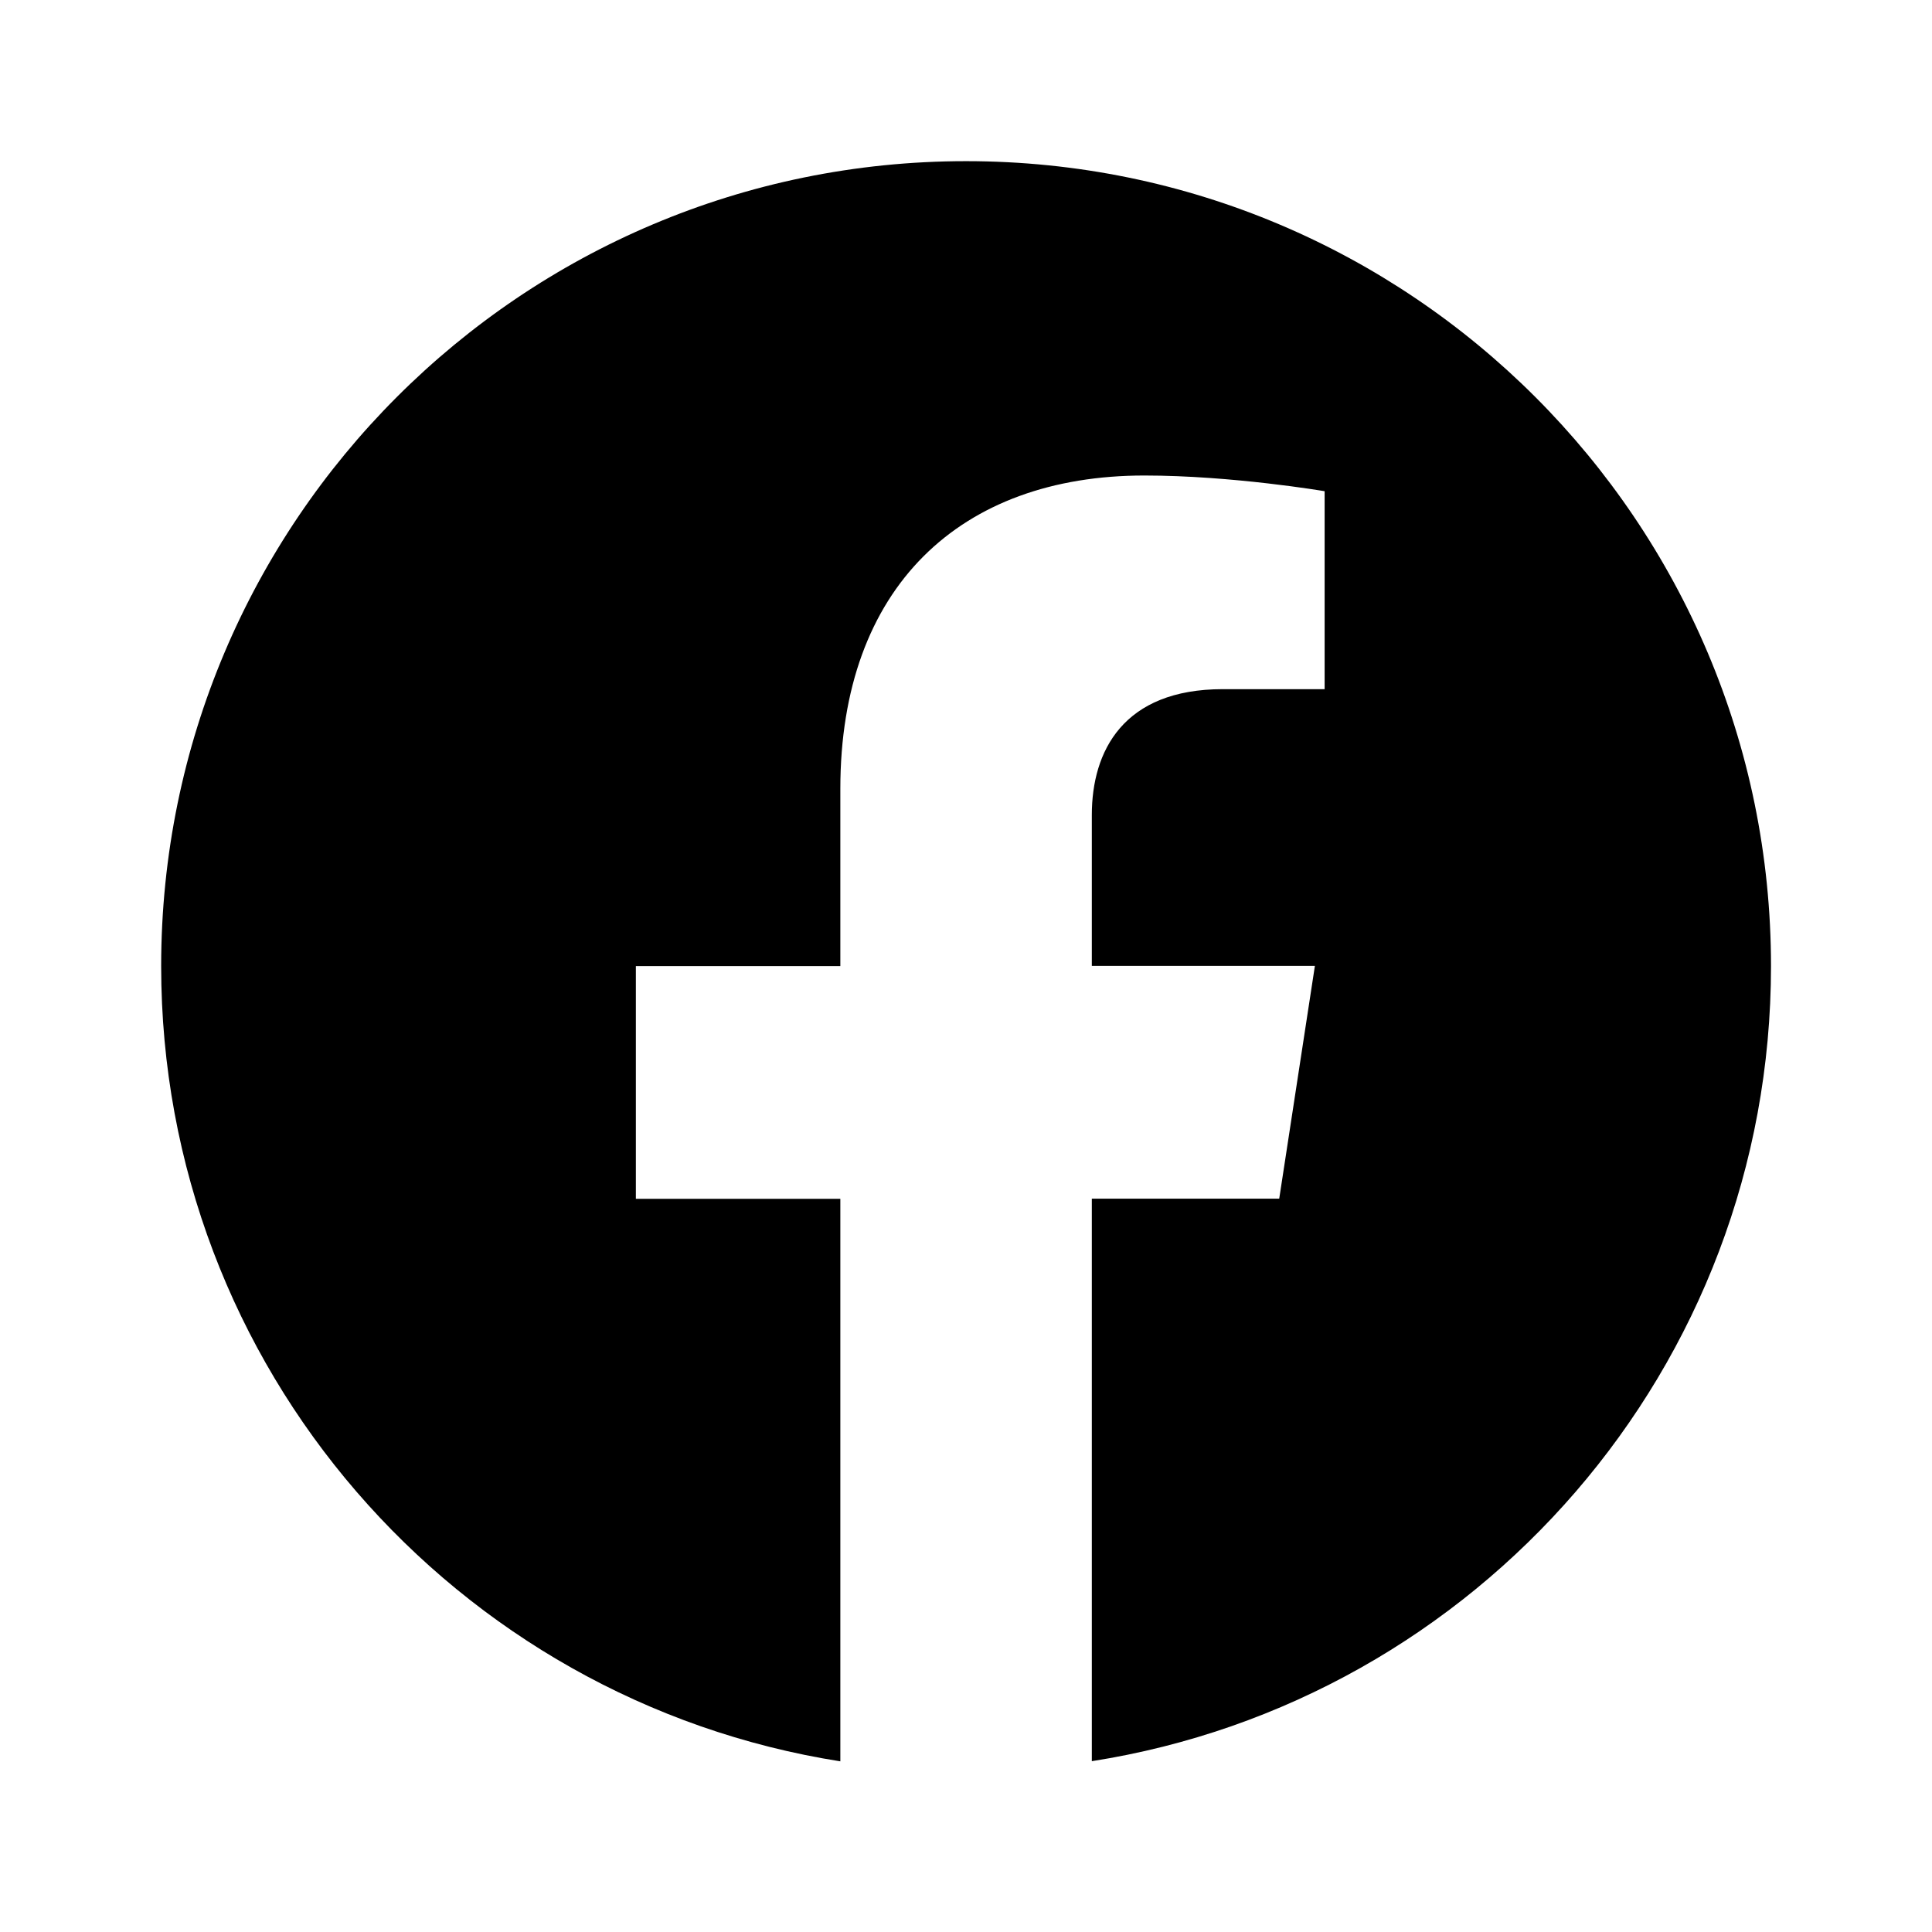
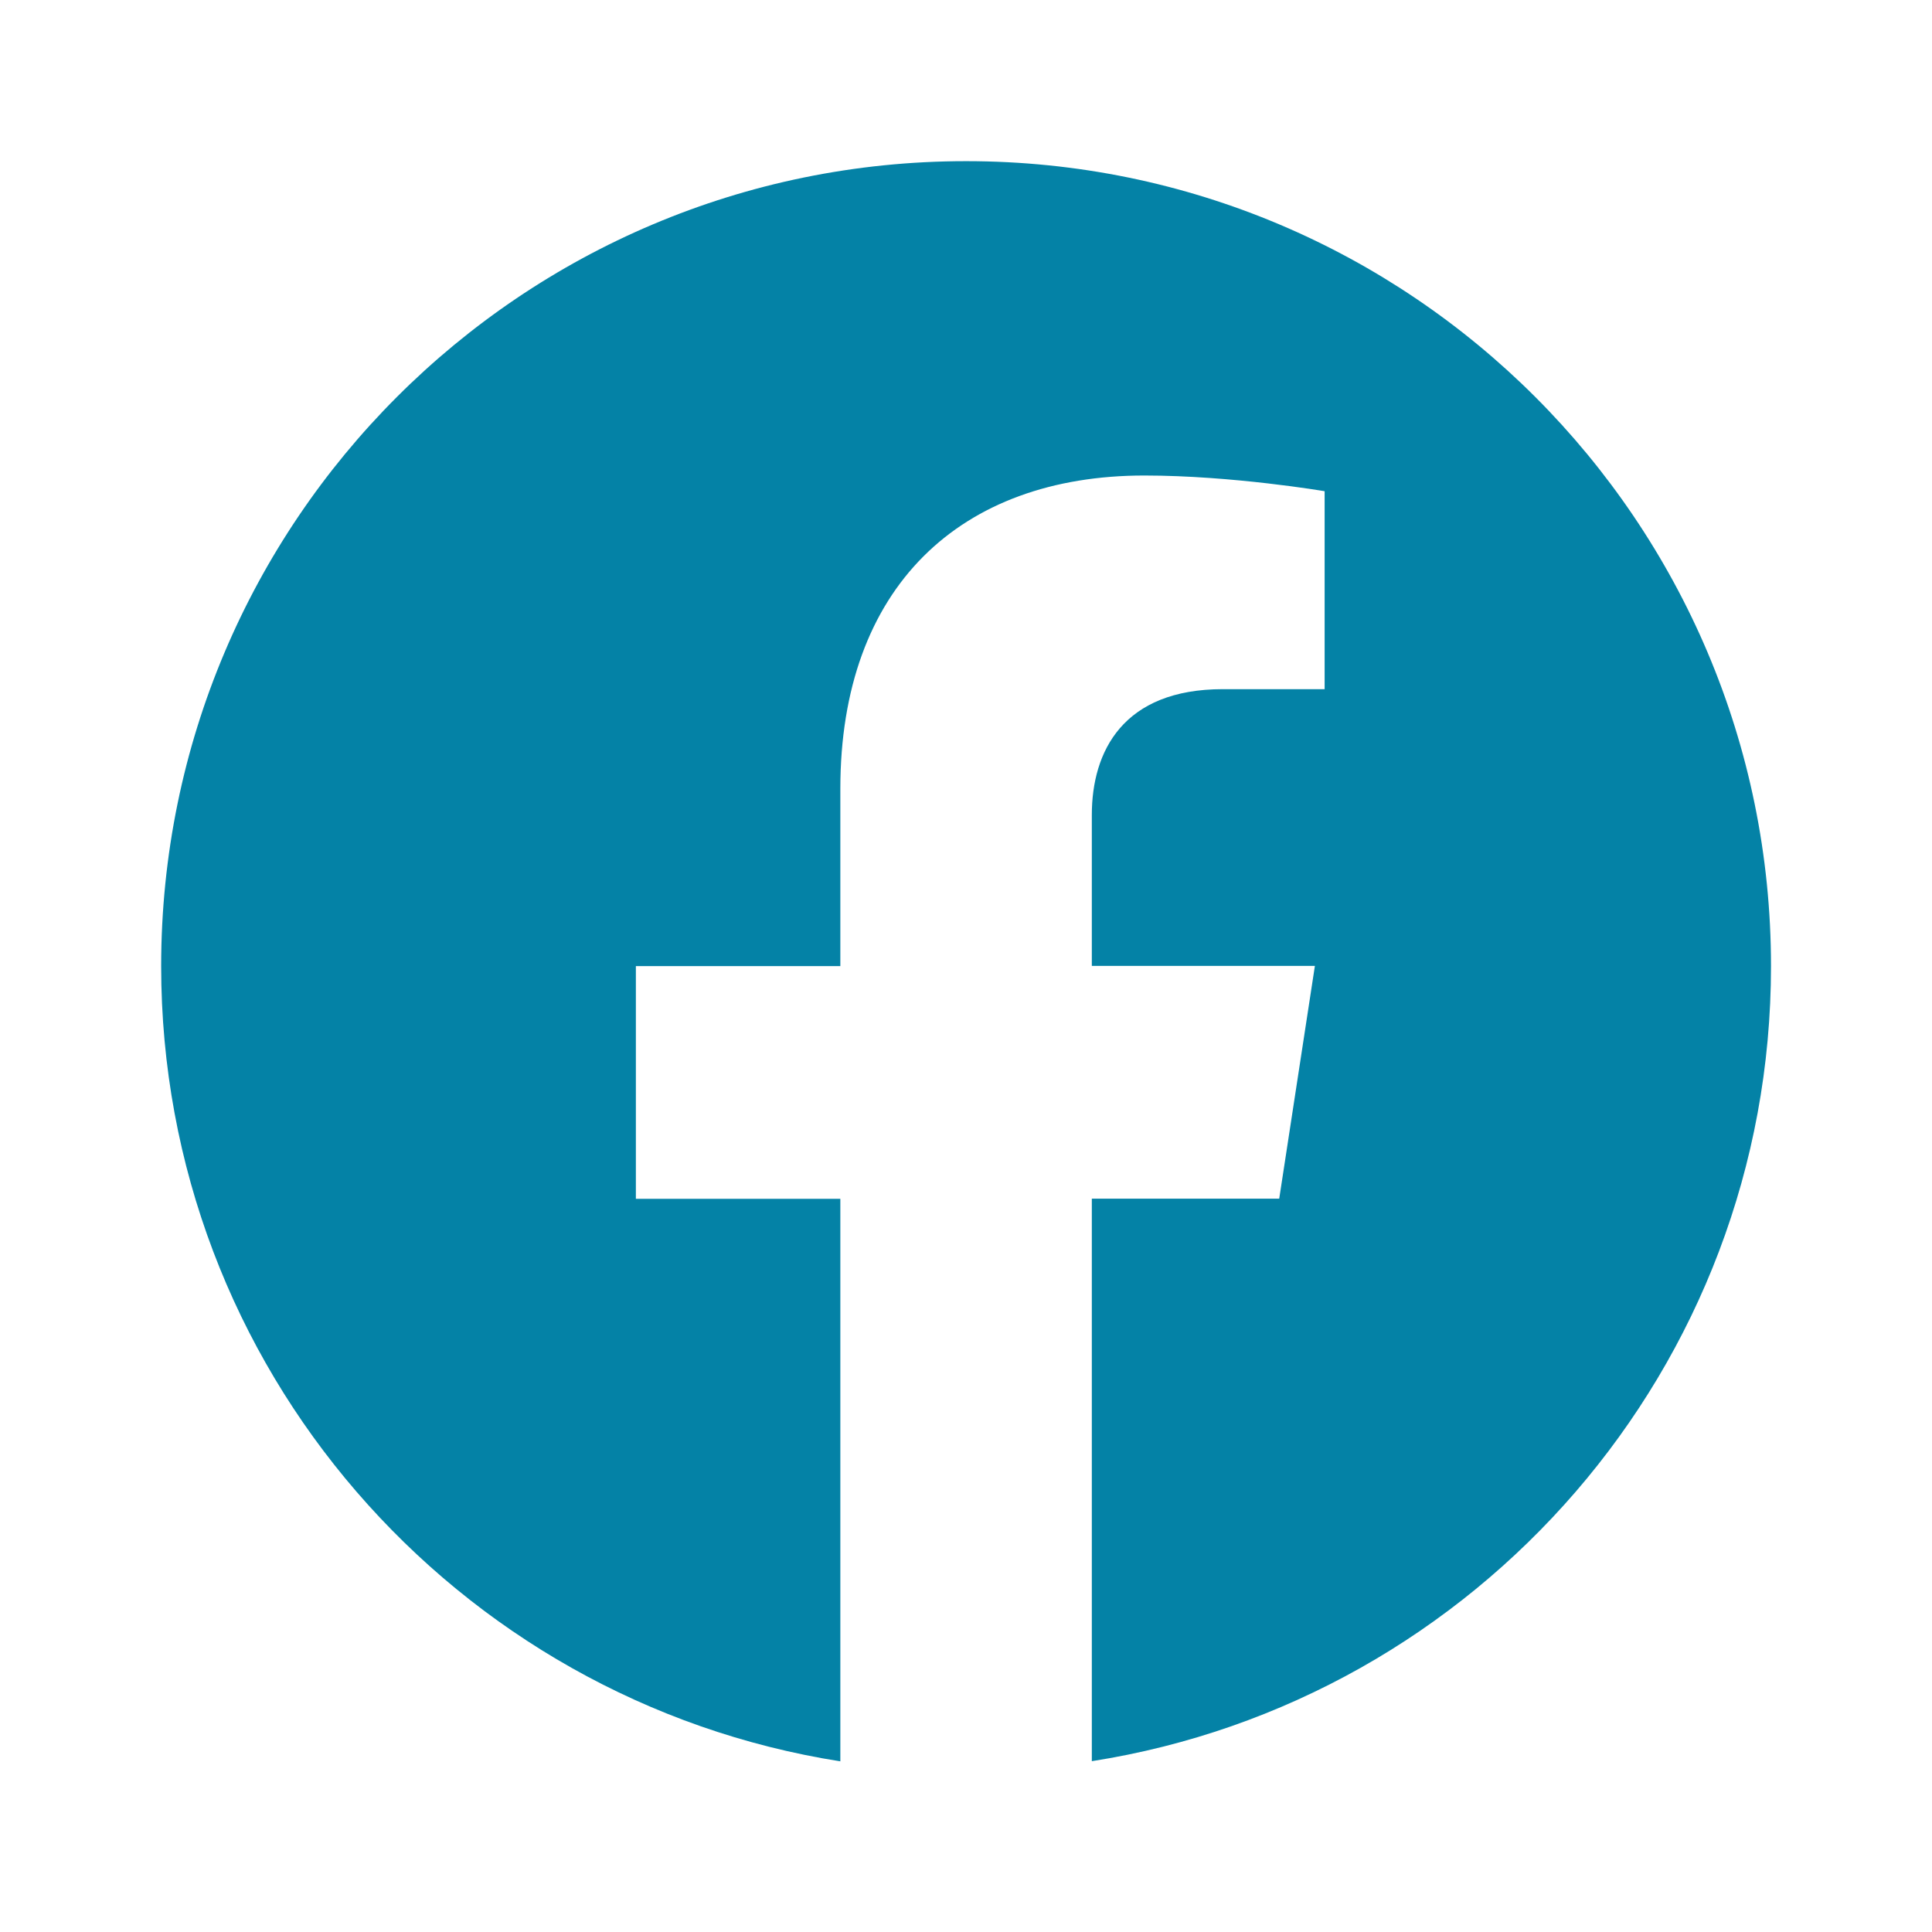
- <svg xmlns="http://www.w3.org/2000/svg" width="24" height="24" viewBox="0 0 24 24">
+ <svg xmlns="http://www.w3.org/2000/svg" fill="#0482A6" width="24" height="24" viewBox="0 0 24 24">
  <path d="M12.001 2.002c-5.522 0-9.999 4.477-9.999 9.999 0 4.99 3.656 9.126 8.437 9.879v-6.988h-2.54v-2.891h2.54V9.798c0-2.508 1.493-3.891 3.776-3.891 1.094 0 2.24.195 2.24.195v2.459h-1.264c-1.24 0-1.628.772-1.628 1.563v1.875h2.771l-.443 2.891h-2.328v6.988C18.344 21.129 22 16.992 22 12.001c0-5.522-4.477-9.999-9.999-9.999z" />
</svg>
